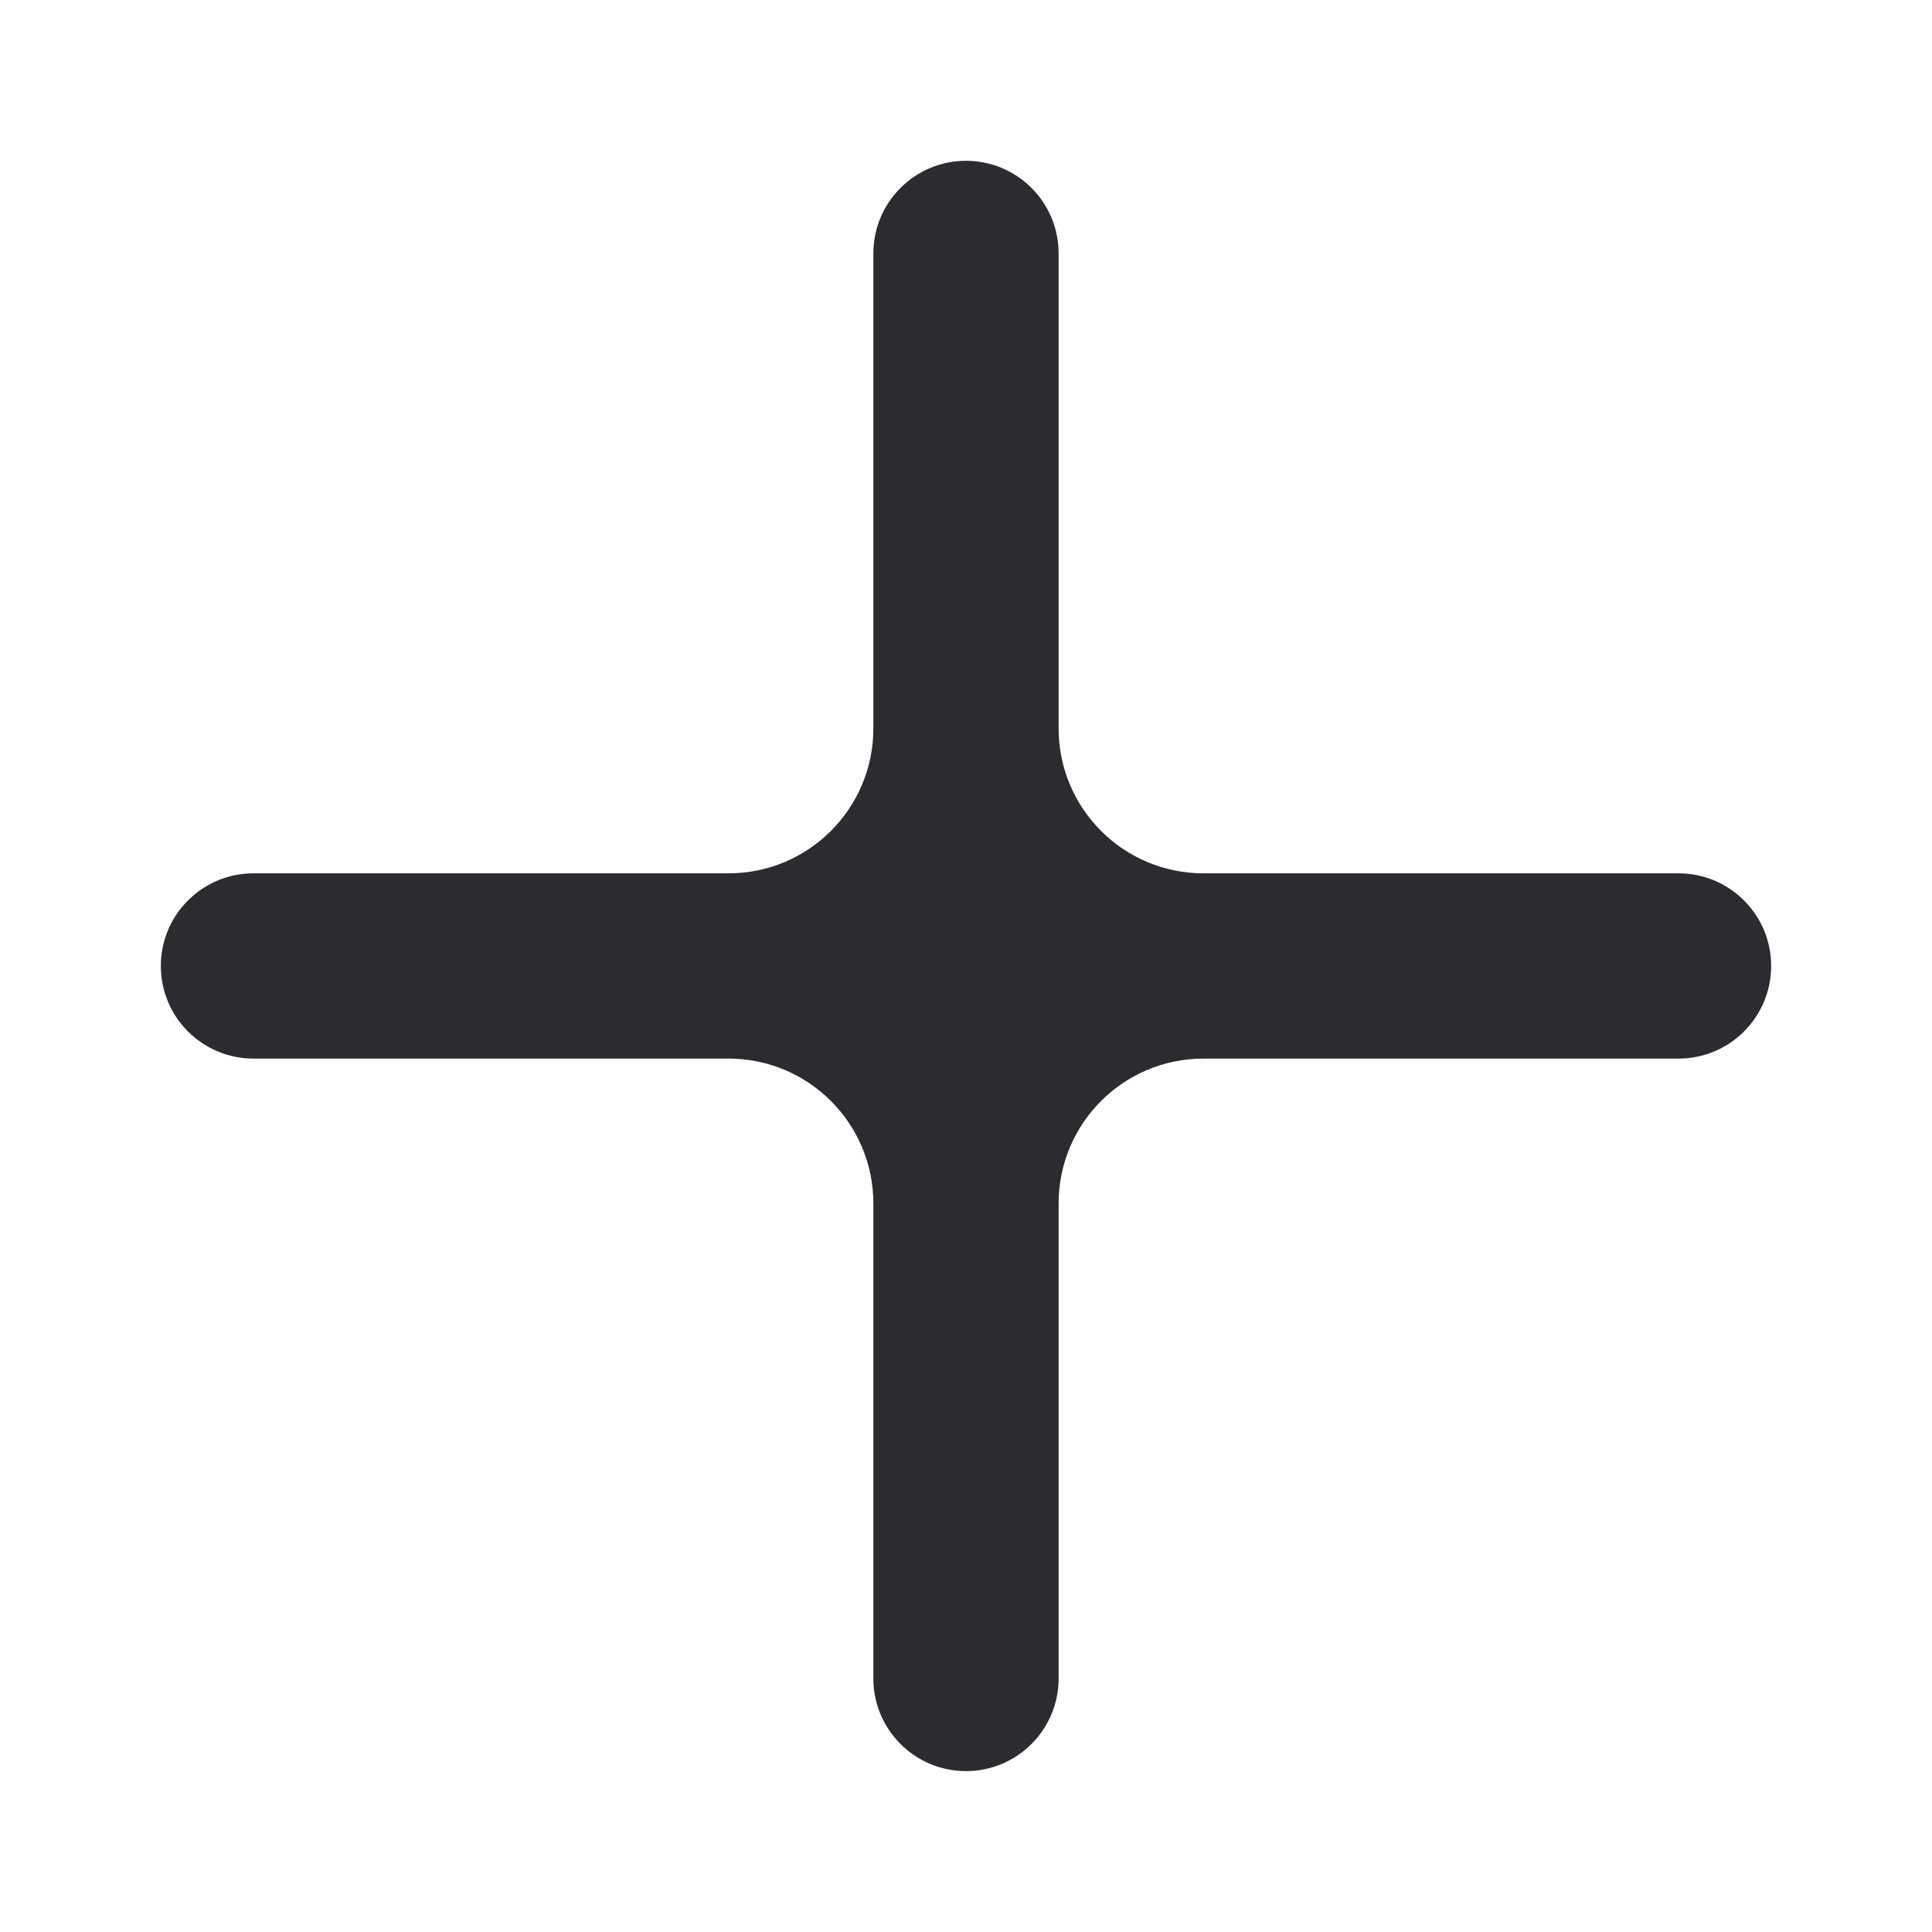
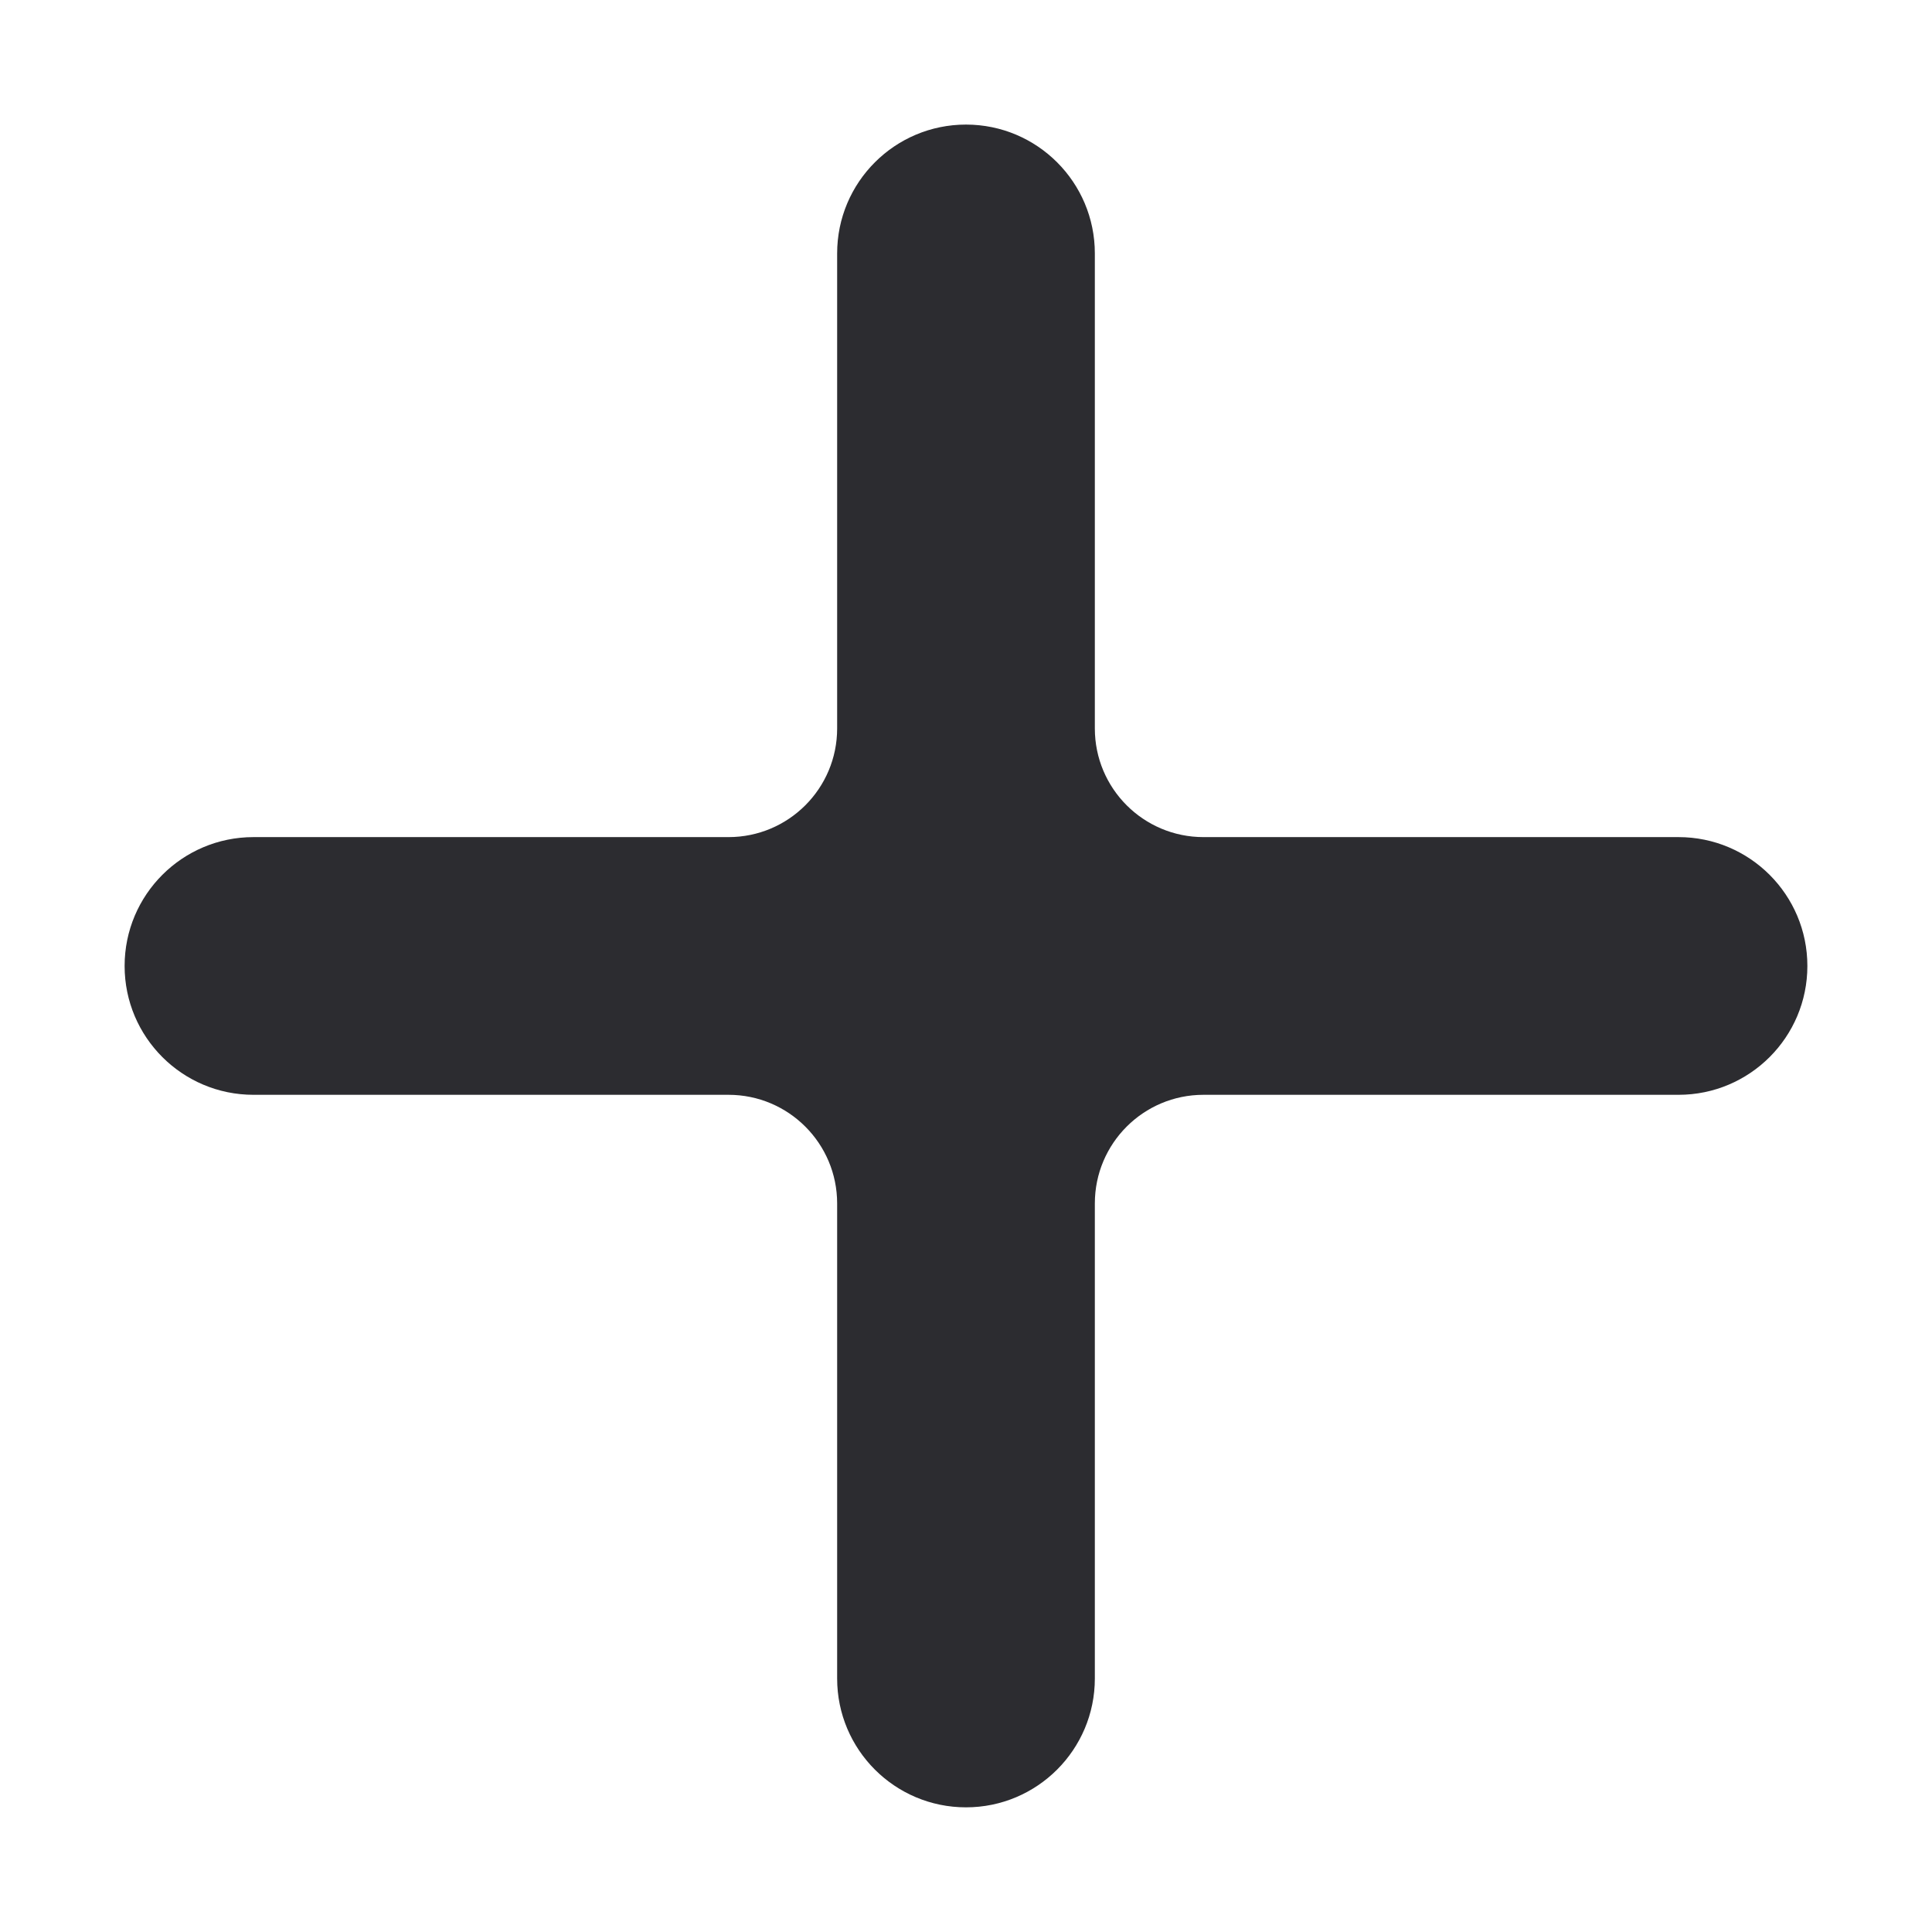
<svg xmlns="http://www.w3.org/2000/svg" width="100%" height="100%" viewBox="0 0 800 800" version="1.1" xml:space="preserve" style="fill-rule:evenodd;clip-rule:evenodd;stroke-linejoin:round;stroke-miterlimit:2;">
  <g id="Page-1" transform="matrix(25,0,0,25,0,0)">
    <g id="Icon-Set-Filled" transform="matrix(0.983478,0,0,0.983478,-355.7548,-1019.603)">
-       <path id="plus" d="M390,1051.44C390.861,1051.44 391.56,1052.138 391.56,1053C391.56,1053.862 390.861,1054.56 390,1054.56L382,1054.56C380.652,1054.56 379.56,1055.652 379.56,1057L379.56,1065C379.56,1065.862 378.861,1066.56 378,1066.56C377.139,1066.56 376.44,1065.862 376.44,1065L376.44,1057C376.44,1055.652 375.348,1054.56 374,1054.56L366,1054.56C365.139,1054.56 364.44,1053.862 364.44,1053C364.44,1052.138 365.139,1051.44 366,1051.44L374,1051.44C375.348,1051.44 376.44,1050.348 376.44,1049L376.44,1041C376.44,1040.138 377.139,1039.44 378,1039.44C378.861,1039.44 379.56,1040.138 379.56,1041L379.56,1049C379.56,1050.348 380.652,1051.44 382,1051.44L390,1051.44Z" style="fill:rgb(44,44,48);" />
+       <path id="plus" d="M390,1050.83C391.198,1050.83 392.17,1051.801 392.17,1053C392.17,1054.199 391.198,1055.17 390,1055.17L382,1055.17C380.989,1055.17 380.17,1055.989 380.17,1057L380.17,1065C380.17,1066.199 379.198,1067.17 378,1067.17C376.802,1067.17 375.83,1066.199 375.83,1065L375.83,1057C375.83,1055.989 375.011,1055.17 374,1055.17L366,1055.17C364.802,1055.17 363.83,1054.199 363.83,1053C363.83,1051.801 364.802,1050.83 366,1050.83L374,1050.83C375.011,1050.83 375.83,1050.011 375.83,1049L375.83,1041C375.83,1039.801 376.802,1038.83 378,1038.83C379.198,1038.83 380.17,1039.801 380.17,1041L380.17,1049C380.17,1050.011 380.989,1050.83 382,1050.83L390,1050.83Z" style="fill:rgb(44,44,48);" />
    </g>
  </g>
</svg>
